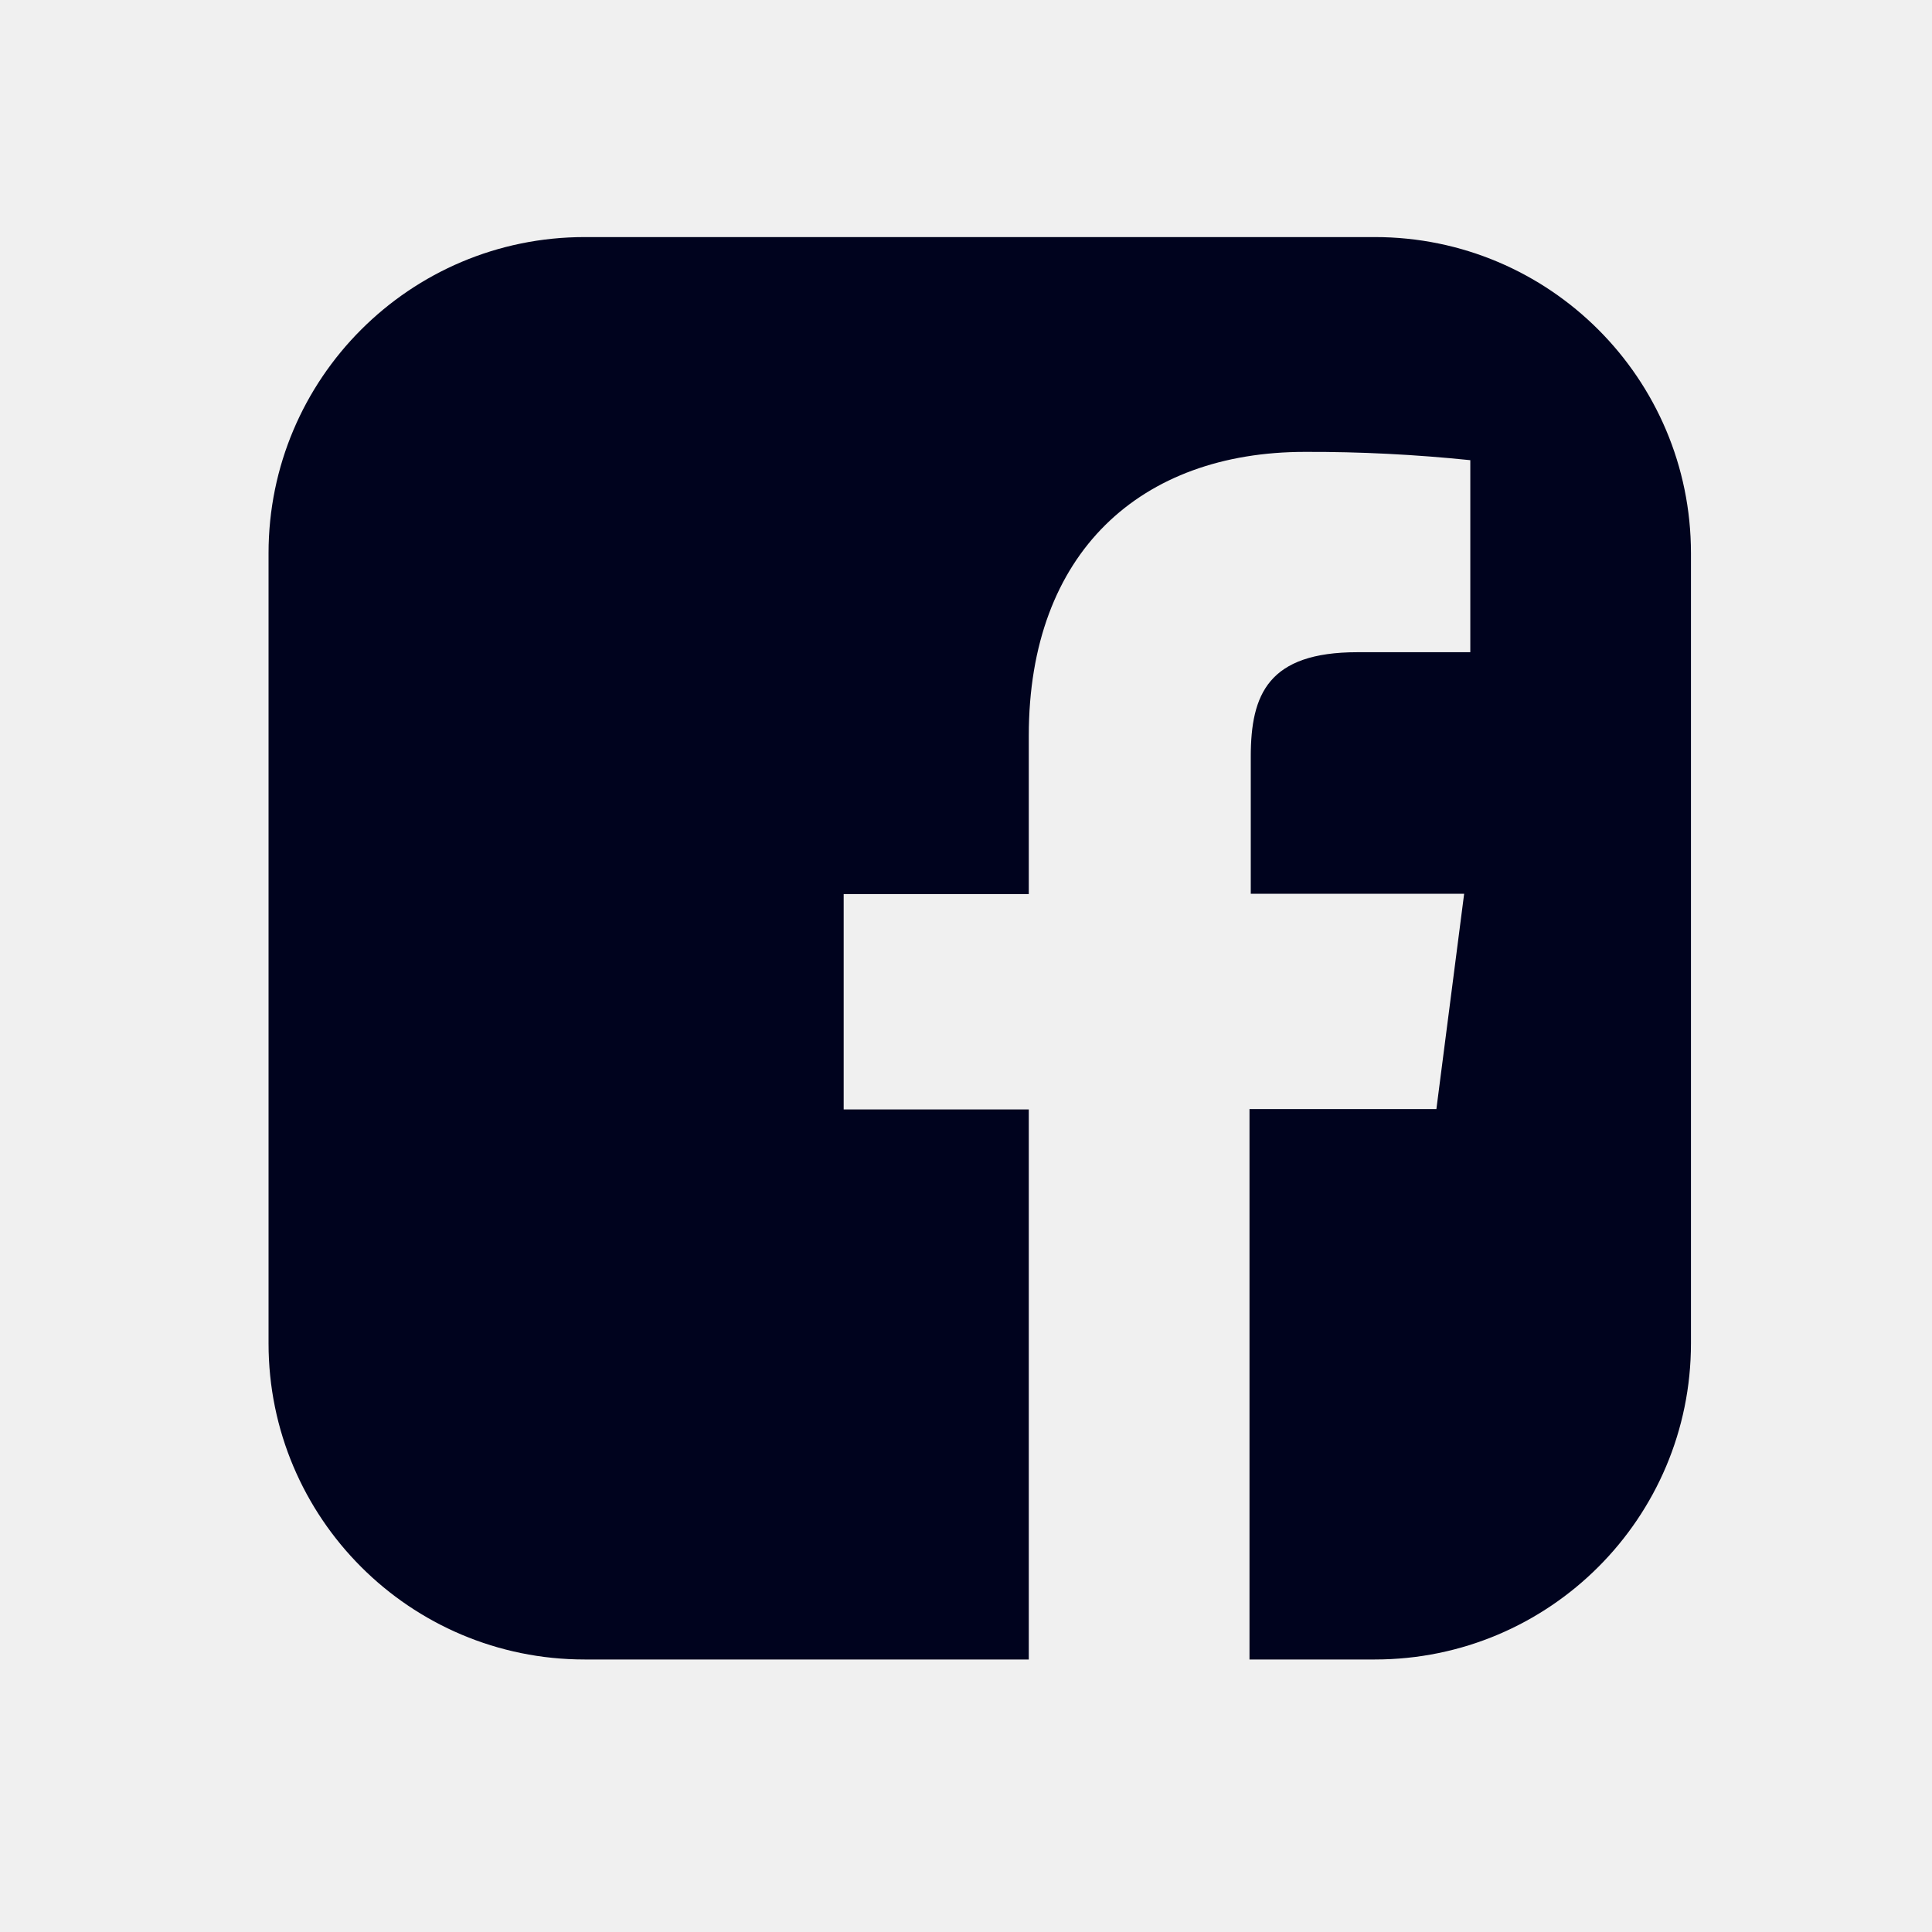
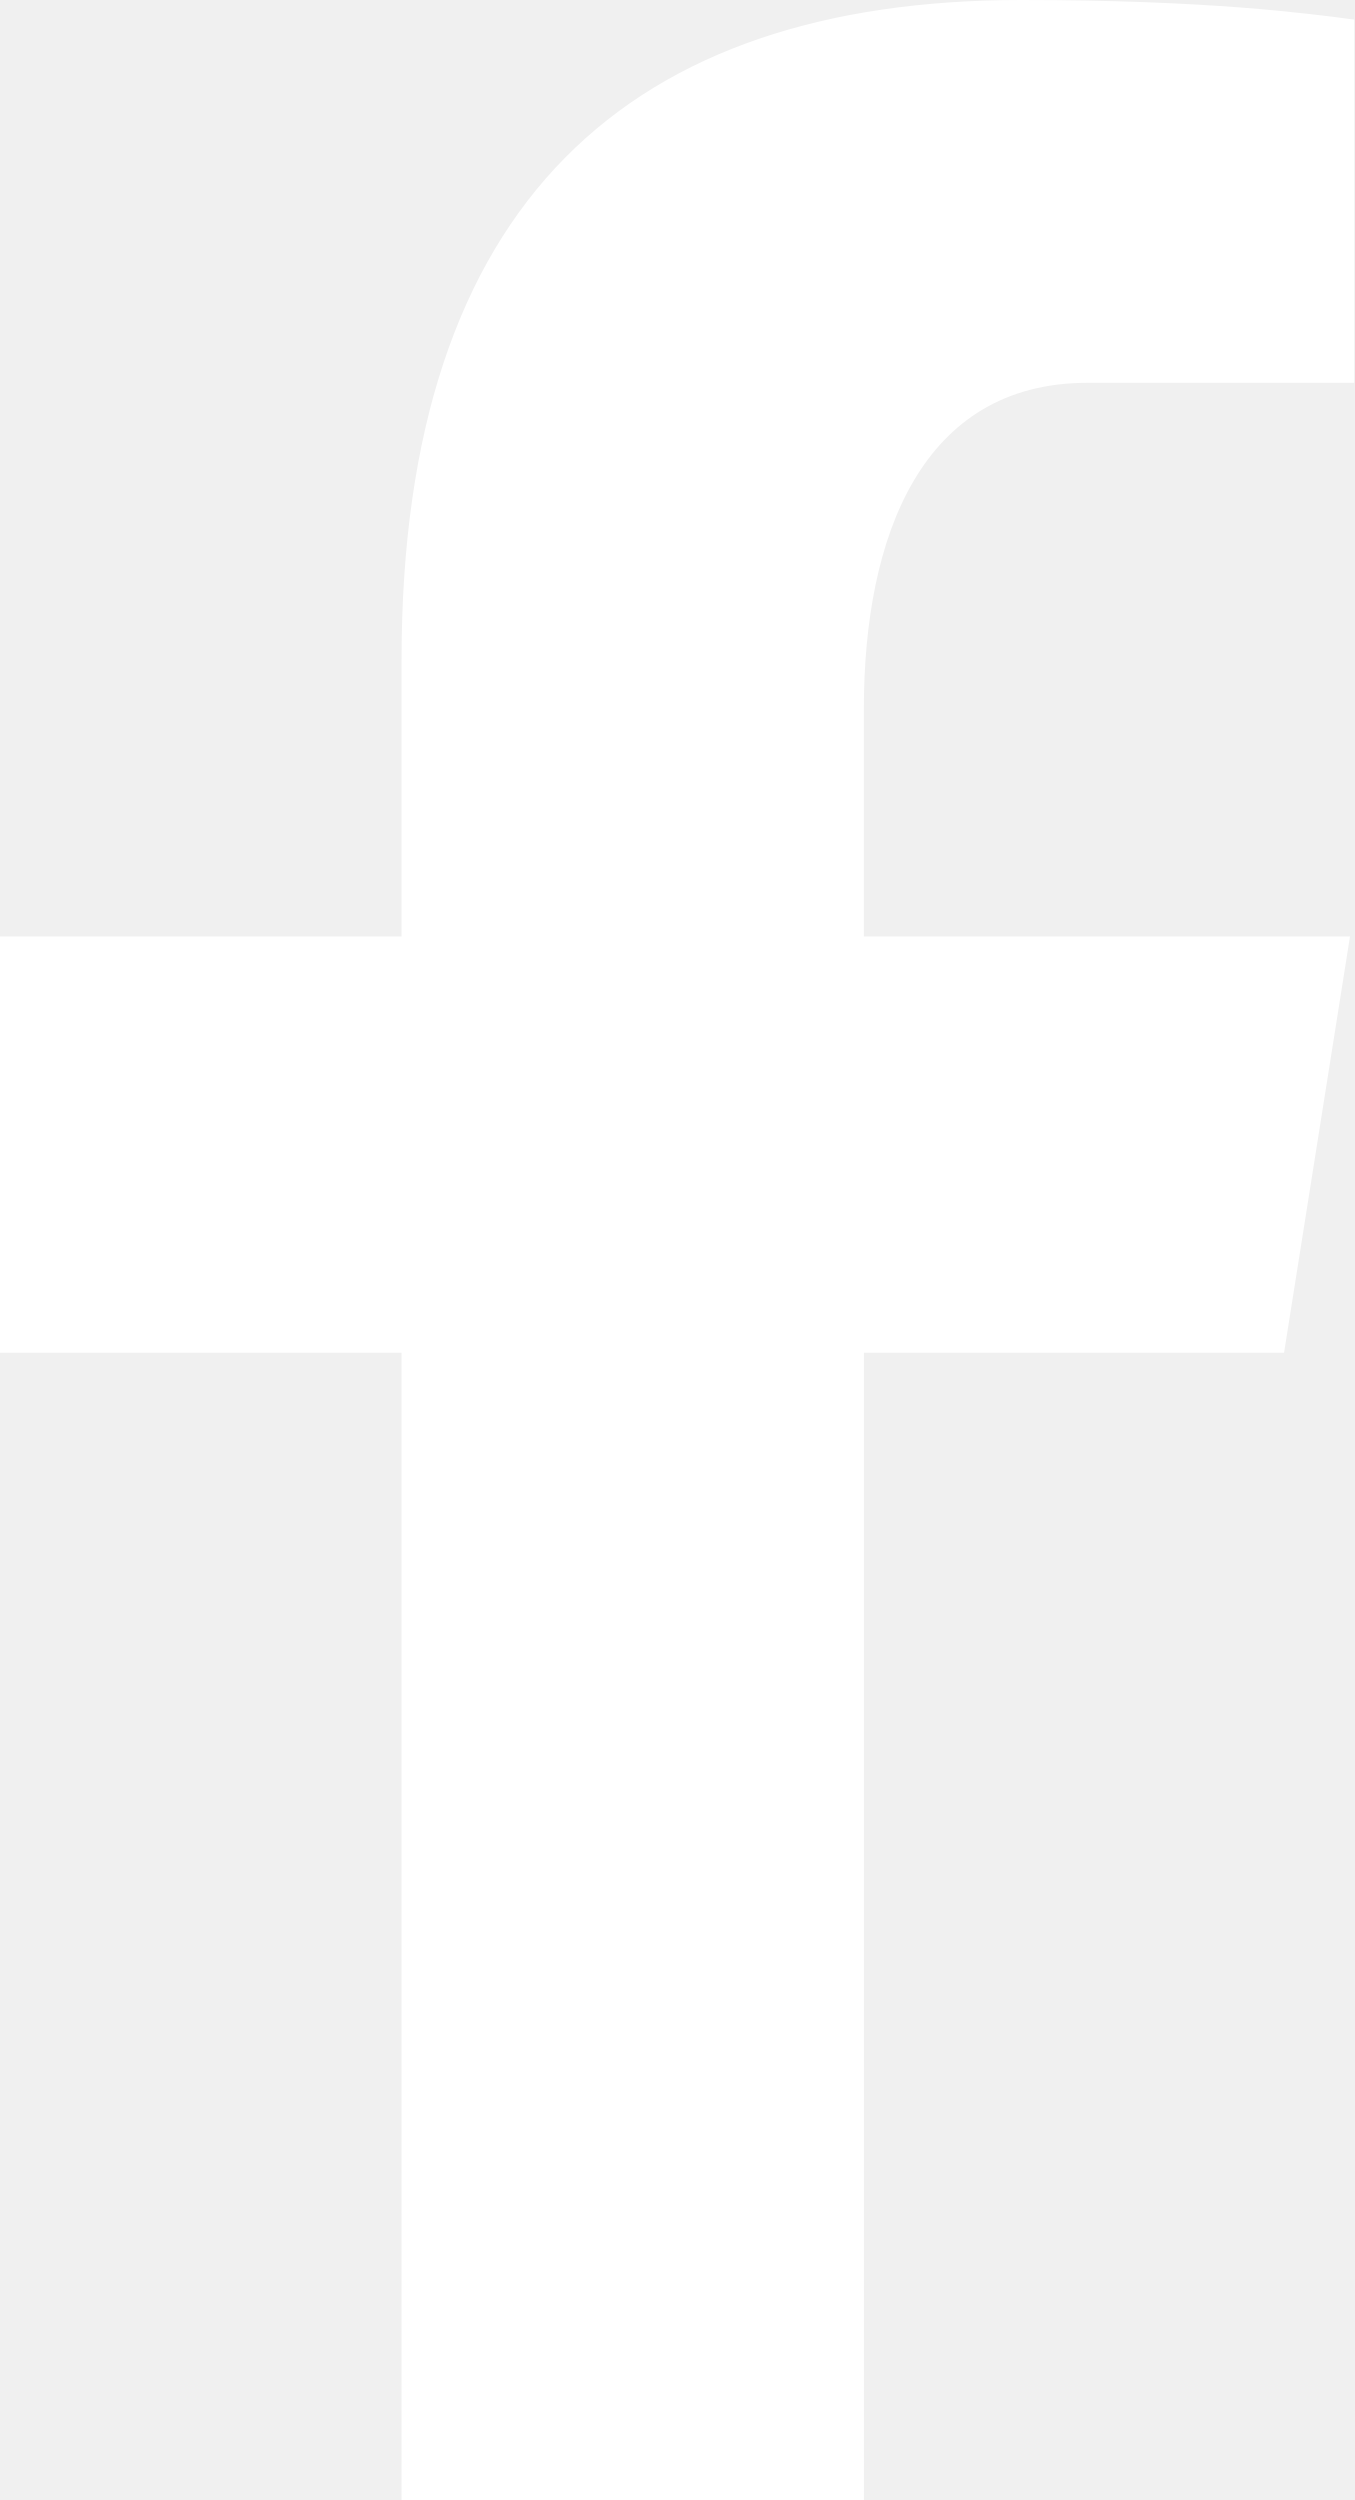
- <svg xmlns="http://www.w3.org/2000/svg" width="38" height="38" viewBox="0 0 38 38" fill="none">
-   <mask id="mask0_32_1359" style="mask-type:alpha" maskUnits="userSpaceOnUse" x="5" y="4" width="29" height="29">
-     <rect x="5.095" y="4.476" width="28.35" height="28.35" rx="5.701" fill="#D9D9D9" />
-   </mask>
-   <g mask="url(#mask0_32_1359)">
-     <path d="M27.042 4.663H11.499C8.065 4.663 5.282 7.447 5.282 10.88V26.423C5.282 29.856 8.065 32.64 11.499 32.64H20.235V21.821H16.594V17.585H20.235V14.469C20.235 10.857 22.444 8.888 25.668 8.888C26.754 8.884 27.839 8.94 28.919 9.051V12.828H26.7C24.943 12.828 24.601 13.658 24.601 14.883V17.579H28.798L28.252 21.814H24.576V32.64H27.042C30.475 32.64 33.259 29.856 33.259 26.423V10.88C33.259 7.447 30.475 4.663 27.042 4.663Z" fill="#00031E" />
-   </g>
+ <svg xmlns="http://www.w3.org/2000/svg" width="13" height="24" viewBox="0 0 13 24" fill="none">
+   <path d="M3.855 6.332V8.99H0V12.986H3.855V24H6.15C6.867 24 8.294 24 8.294 24V12.986H12.327L12.96 8.99H8.293V6.807C8.293 5.147 8.849 3.675 10.441 3.675H13V0.188C12.55 0.129 11.601 0 9.804 0C6.054 0 3.855 1.931 3.855 6.332Z" fill="white" />
</svg>
